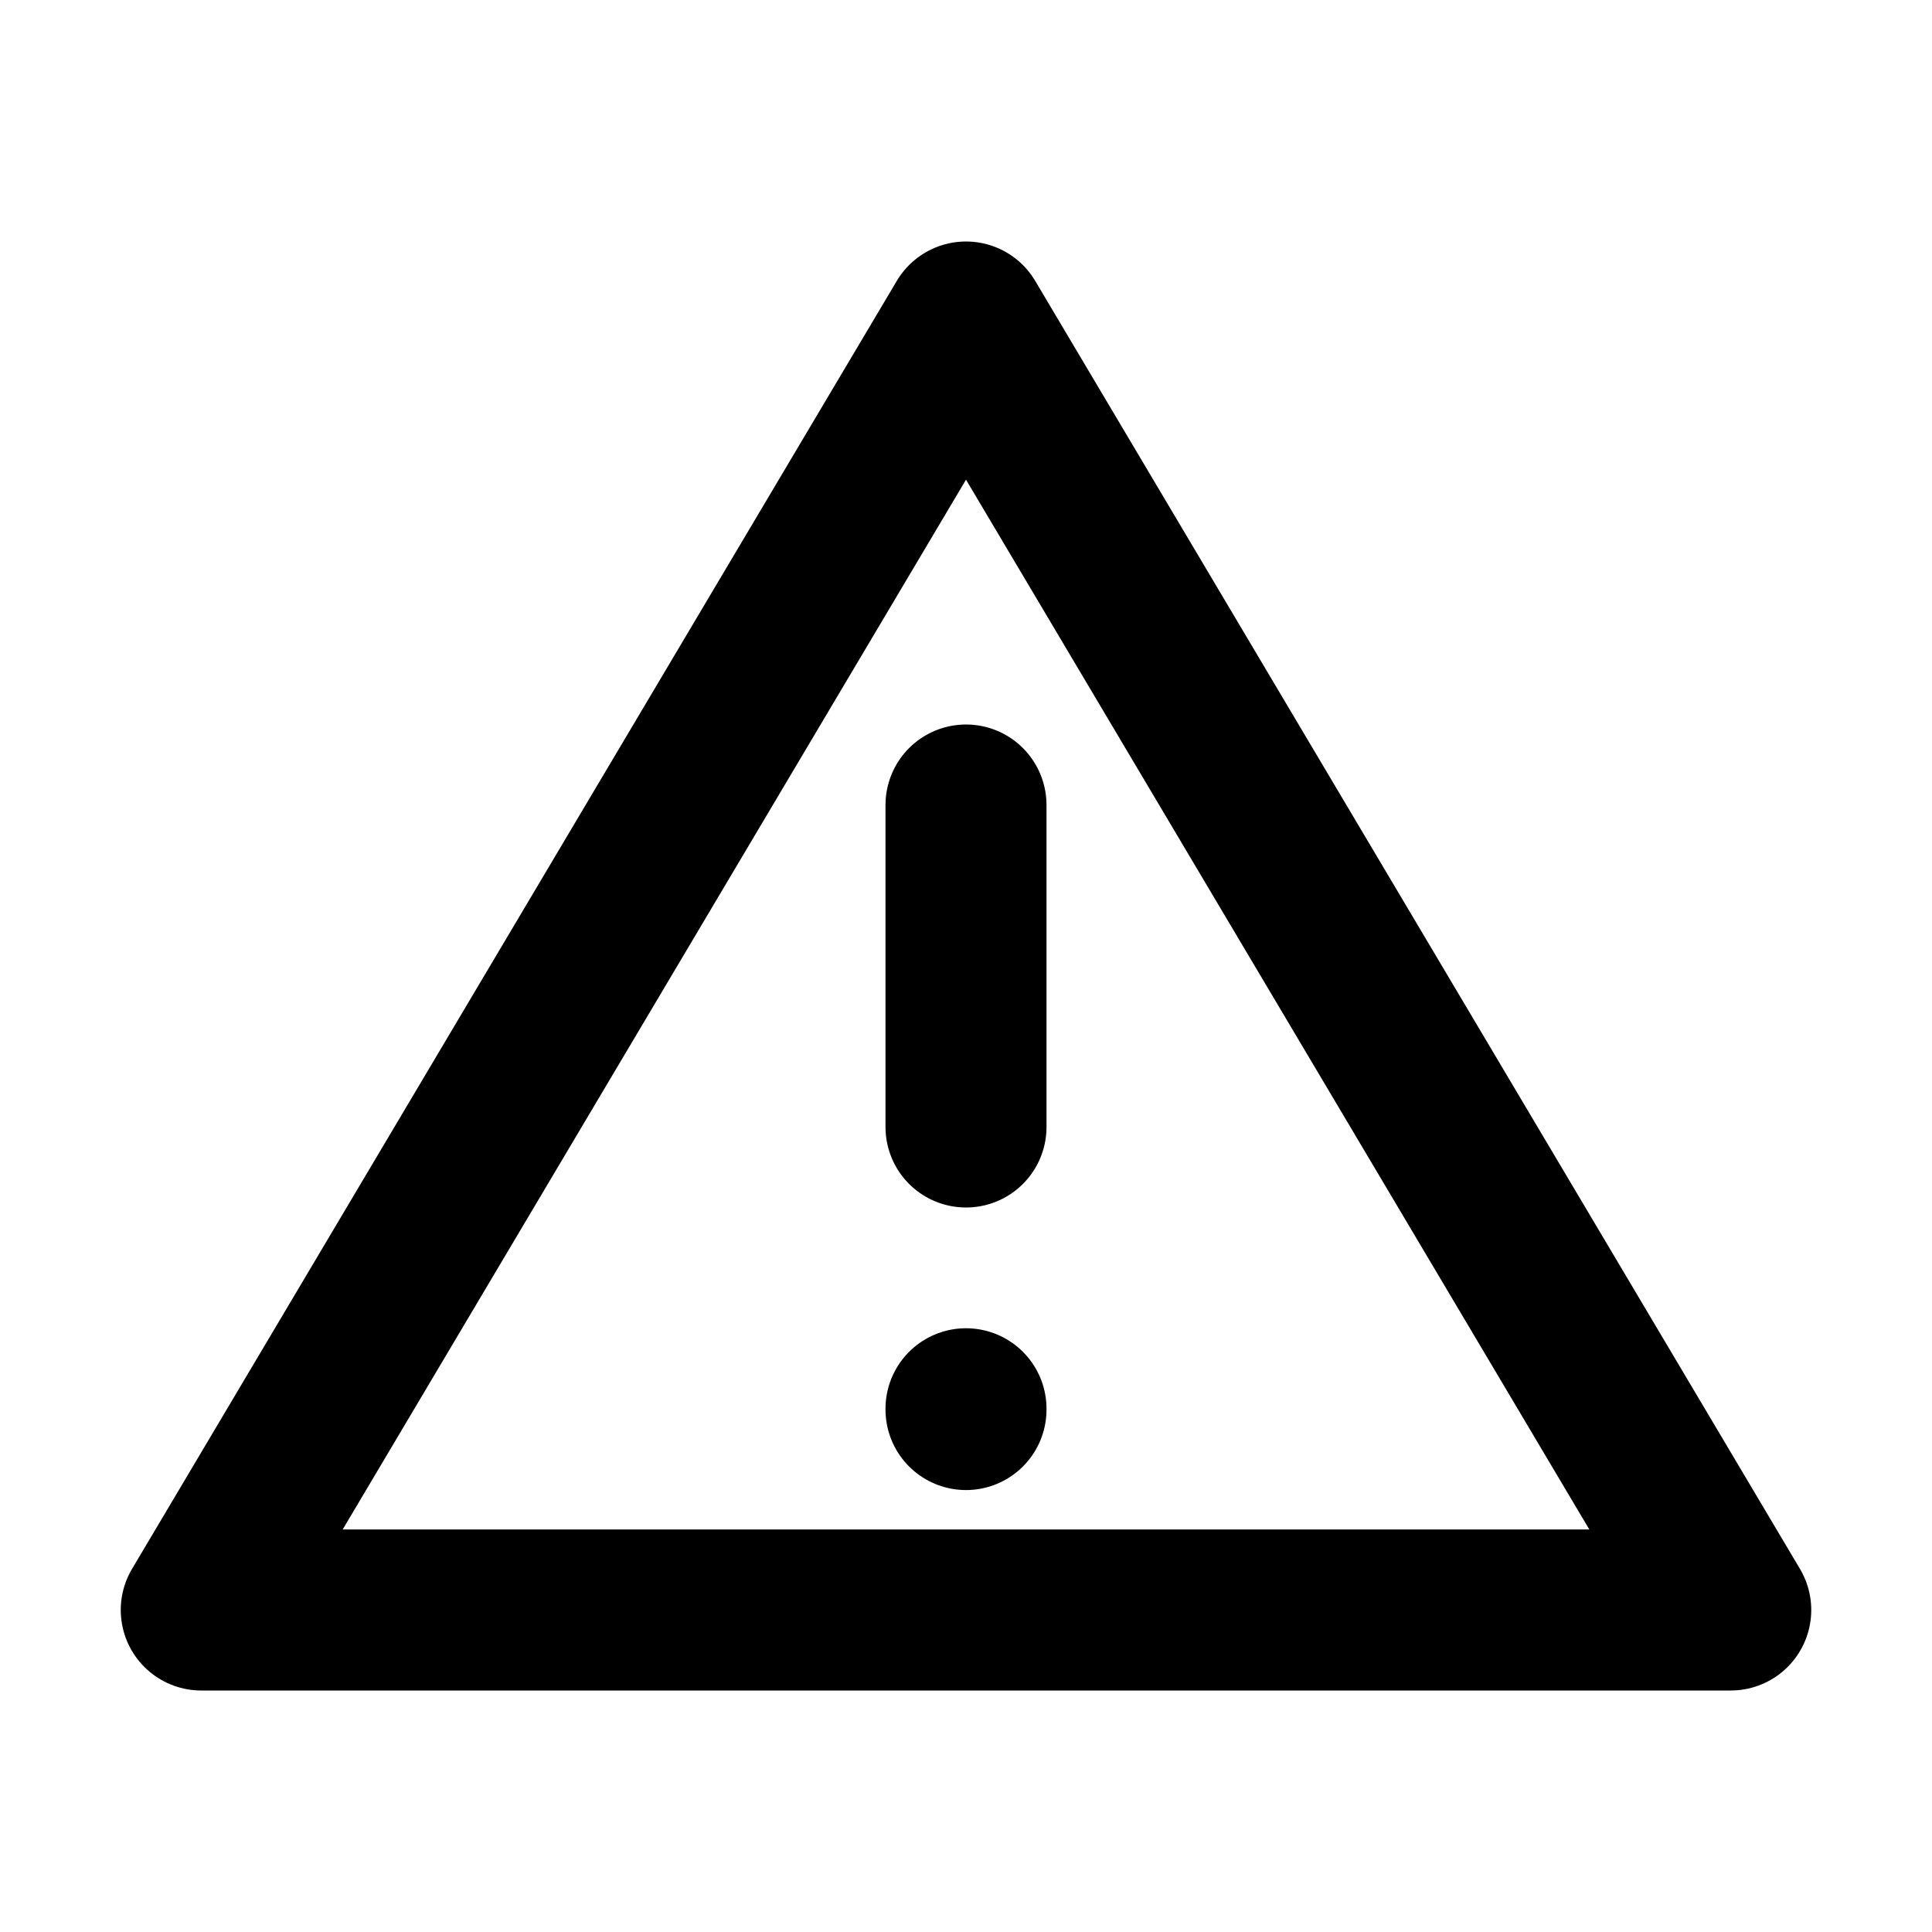
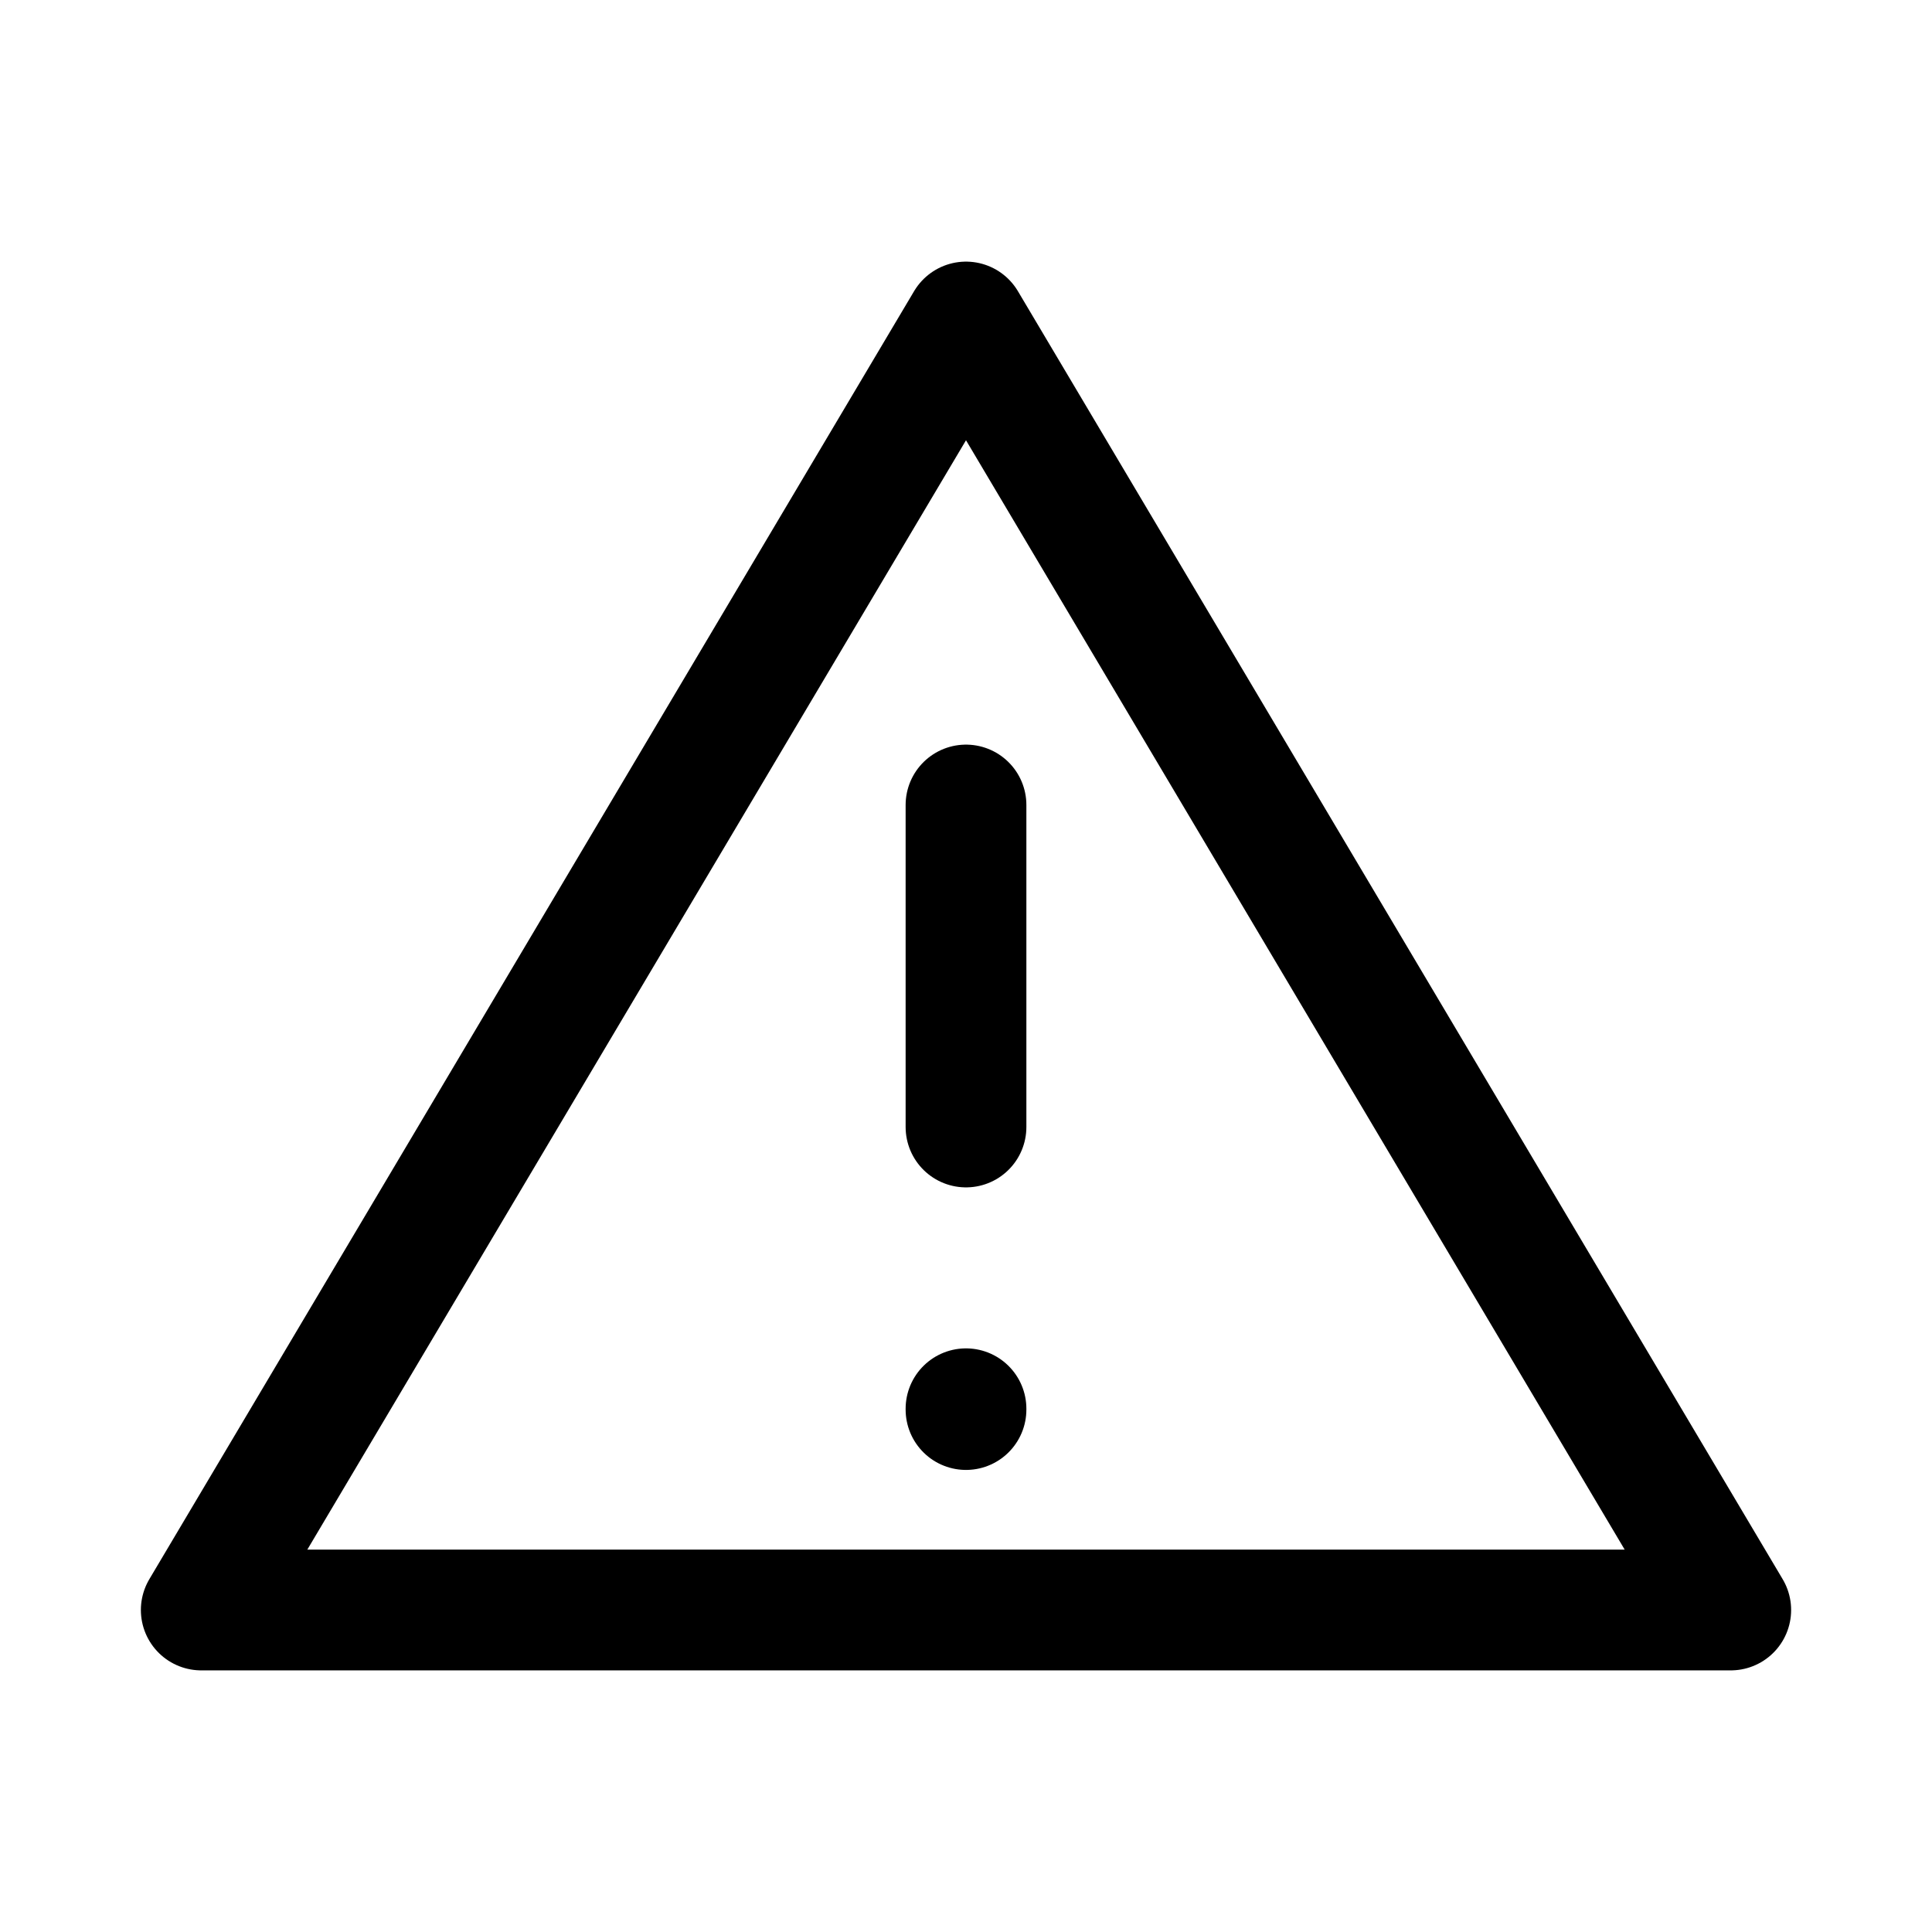
- <svg xmlns="http://www.w3.org/2000/svg" viewBox="0 0 24 24" fill="none" stroke="currentColor" stroke-width="2" stroke-linecap="round" stroke-linejoin="round">
+ <svg xmlns="http://www.w3.org/2000/svg" viewBox="0 0 24 24" fill="none" stroke="currentColor" stroke-width="1.5" stroke-linecap="round" stroke-linejoin="round">
  <path d="M12 4 2.5 20h19L12 4Z" />
  <path d="M12 10v4" />
  <path d="M12 17.5v.01" />
</svg>
